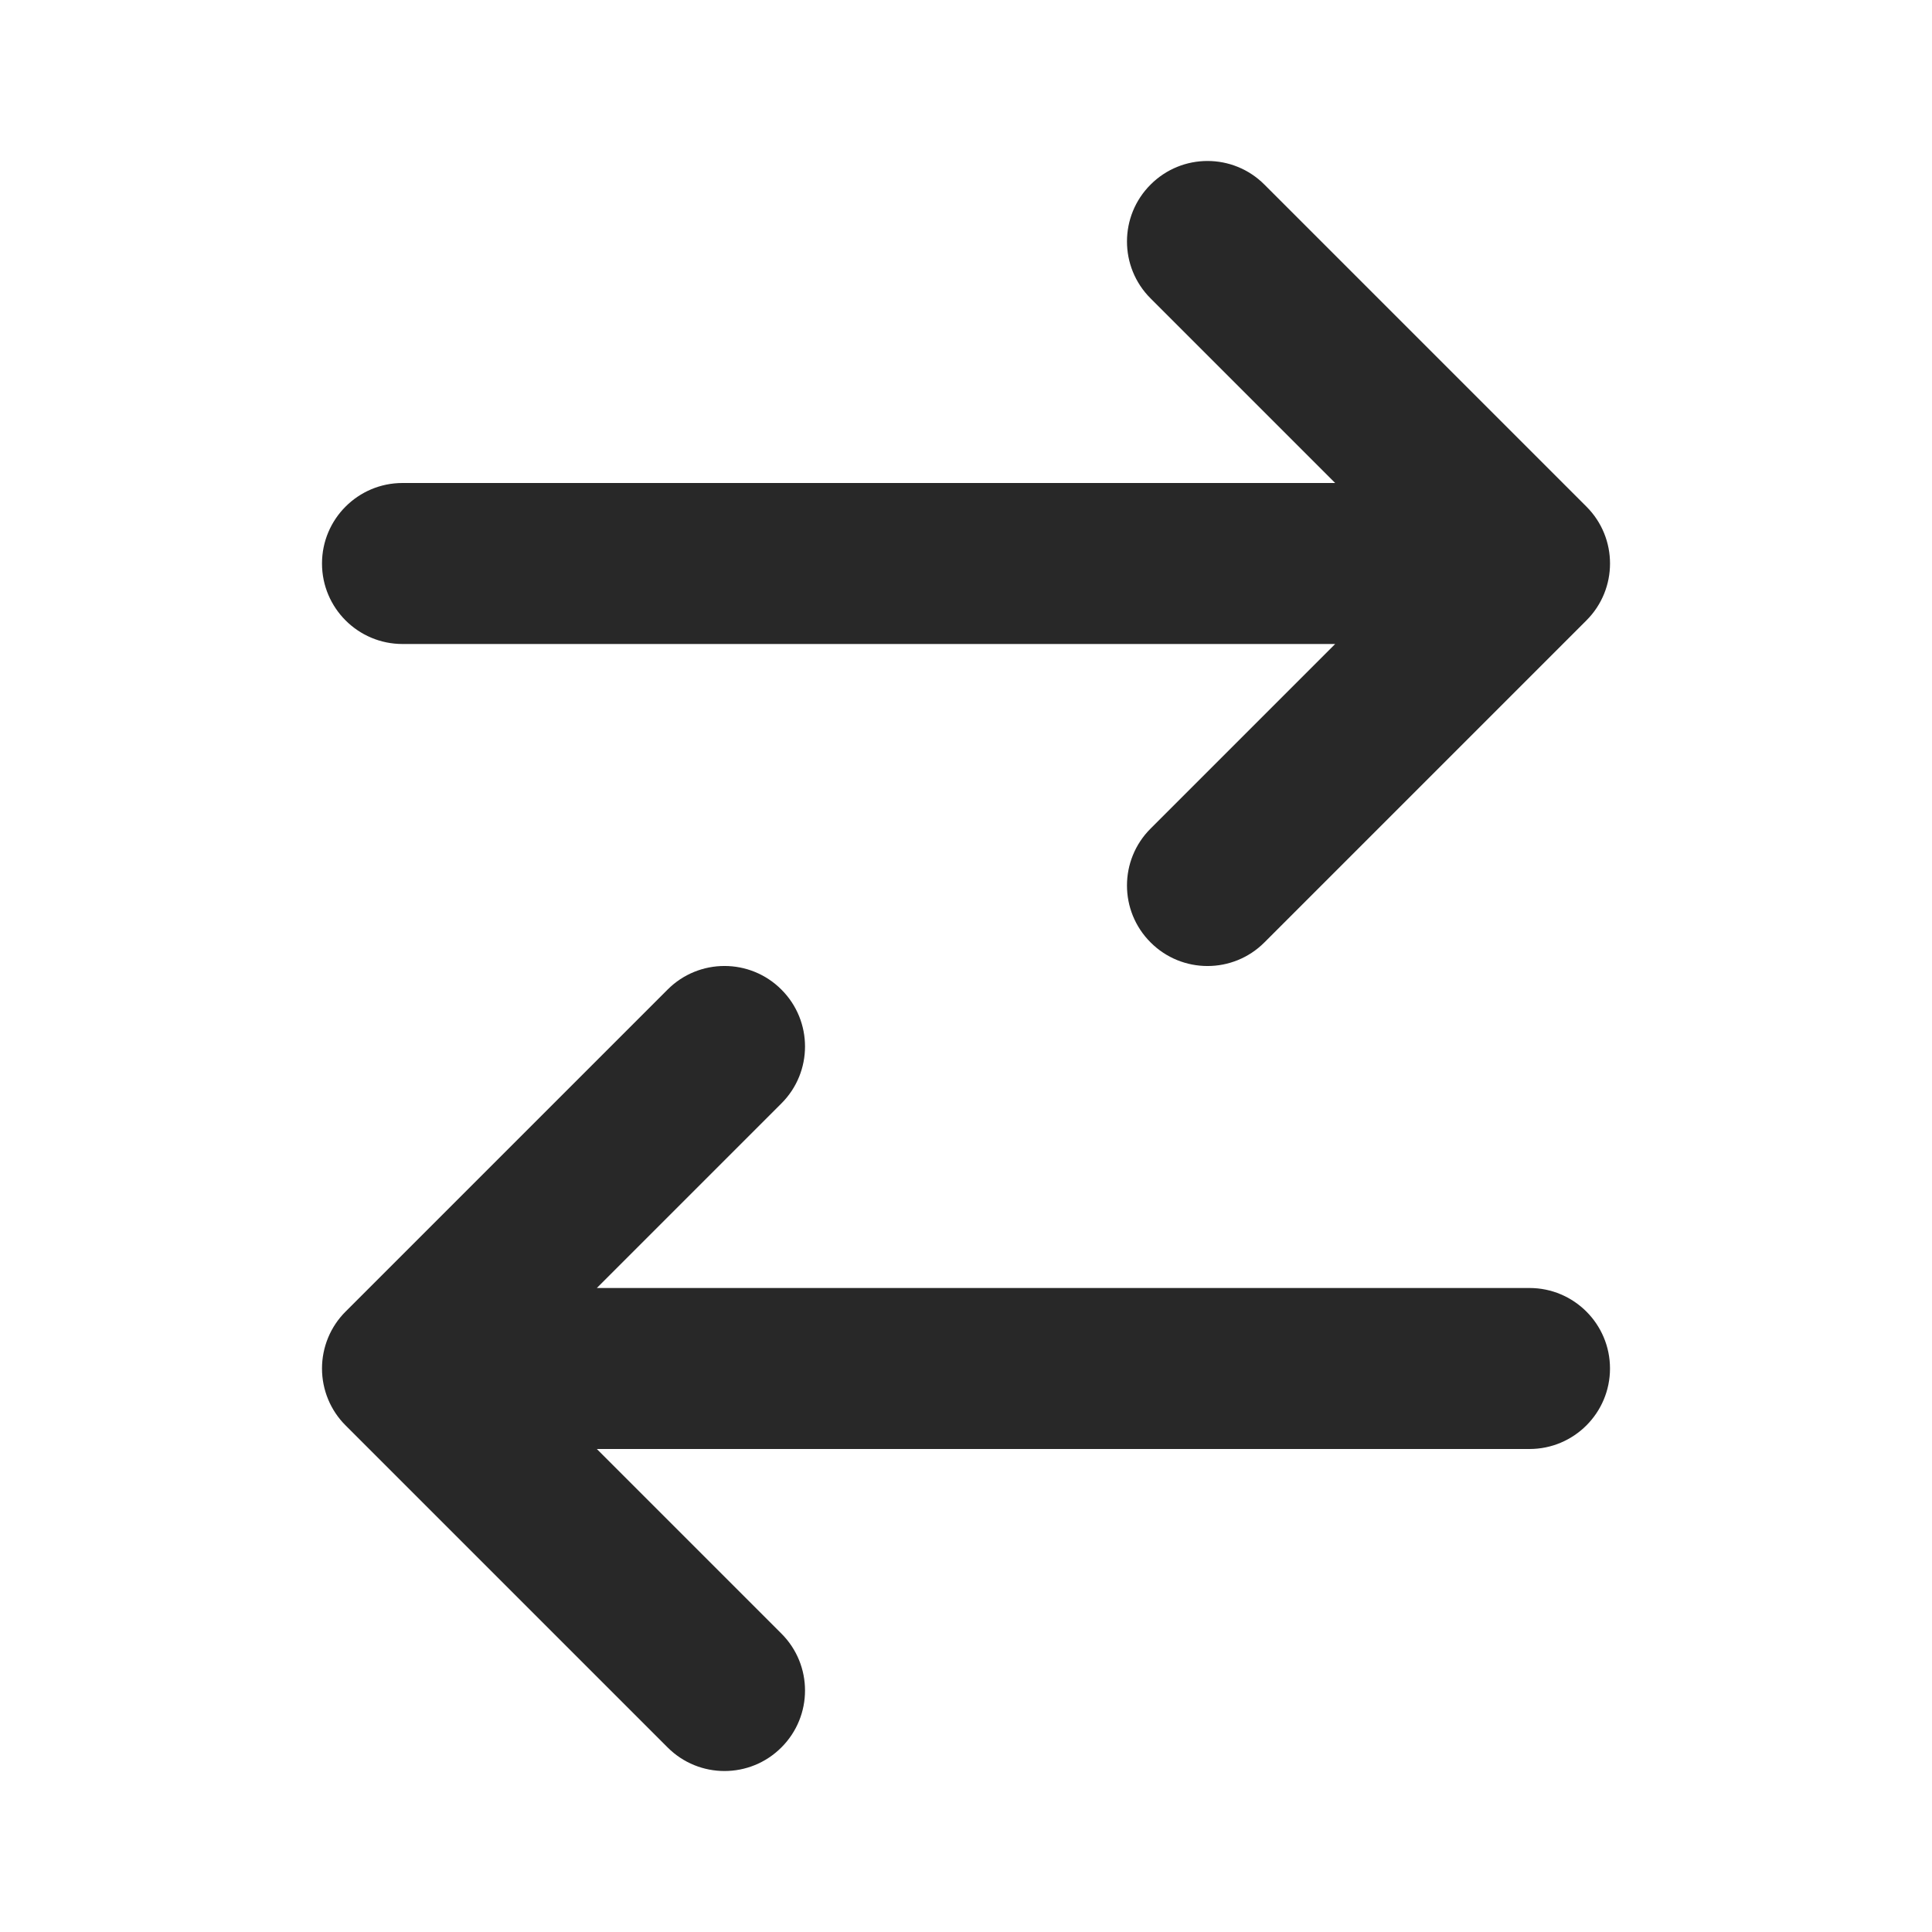
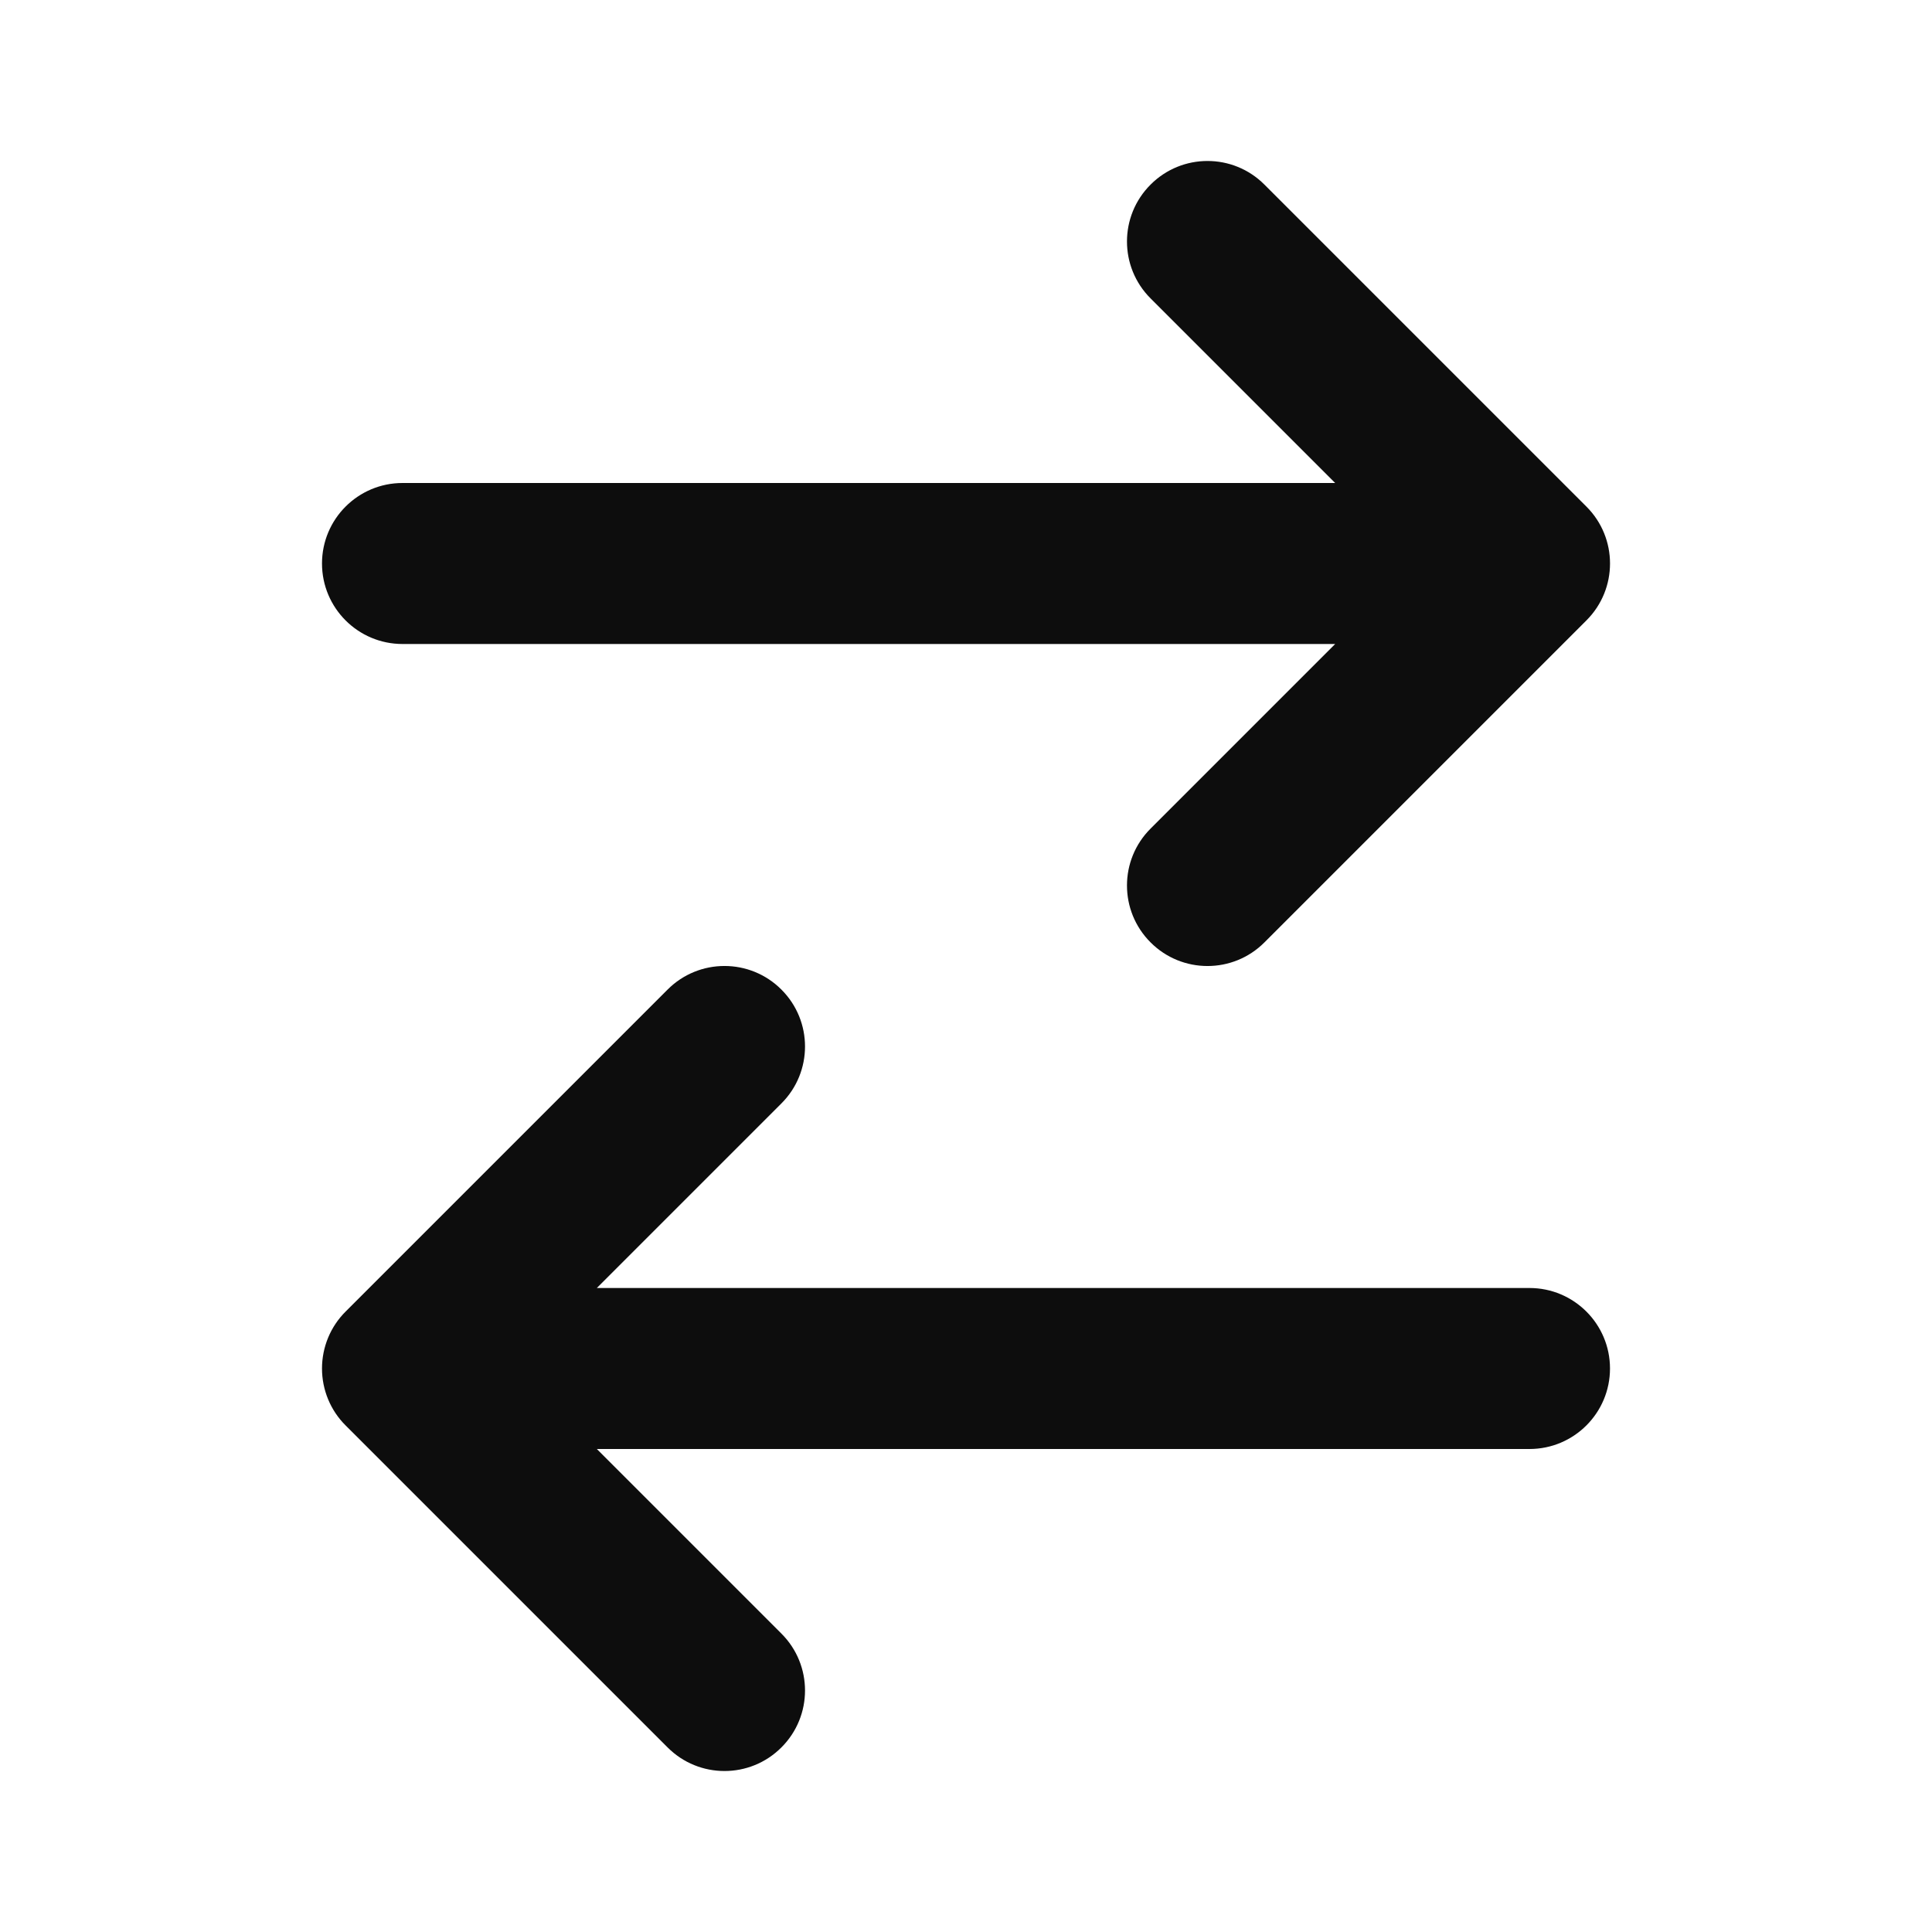
<svg xmlns="http://www.w3.org/2000/svg" width="24" height="24" viewBox="0 0 24 24" fill="none">
-   <path fill-rule="evenodd" clip-rule="evenodd" d="M14.293 2.293C14.683 1.902 15.317 1.902 15.707 2.293L19.707 6.293C20.098 6.683 20.098 7.317 19.707 7.707L15.707 11.707C15.317 12.098 14.683 12.098 14.293 11.707C13.902 11.317 13.902 10.683 14.293 10.293L16.586 8L5 8C4.448 8 4 7.552 4 7C4 6.448 4.448 6 5 6L16.586 6L14.293 3.707C13.902 3.317 13.902 2.683 14.293 2.293ZM9.707 12.293C10.098 12.683 10.098 13.317 9.707 13.707L7.414 16H19C19.552 16 20 16.448 20 17C20 17.552 19.552 18 19 18H7.414L9.707 20.293C10.098 20.683 10.098 21.317 9.707 21.707C9.317 22.098 8.683 22.098 8.293 21.707L4.293 17.707C4.105 17.52 4 17.265 4 17C4 16.735 4.105 16.48 4.293 16.293L8.293 12.293C8.683 11.902 9.317 11.902 9.707 12.293Z" fill="#282828" />
+   <path fill-rule="evenodd" clip-rule="evenodd" d="M14.293 2.293C14.683 1.902 15.317 1.902 15.707 2.293L19.707 6.293C20.098 6.683 20.098 7.317 19.707 7.707L15.707 11.707C15.317 12.098 14.683 12.098 14.293 11.707C13.902 11.317 13.902 10.683 14.293 10.293L16.586 8L5 8C4.448 8 4 7.552 4 7C4 6.448 4.448 6 5 6L16.586 6L14.293 3.707C13.902 3.317 13.902 2.683 14.293 2.293ZM9.707 12.293C10.098 12.683 10.098 13.317 9.707 13.707L7.414 16H19C19.552 16 20 16.448 20 17C20 17.552 19.552 18 19 18H7.414L9.707 20.293C10.098 20.683 10.098 21.317 9.707 21.707C9.317 22.098 8.683 22.098 8.293 21.707L4.293 17.707C4.105 17.52 4 17.265 4 17C4 16.735 4.105 16.48 4.293 16.293L8.293 12.293C8.683 11.902 9.317 11.902 9.707 12.293Z" fill="#0D0D0D" />
</svg>
